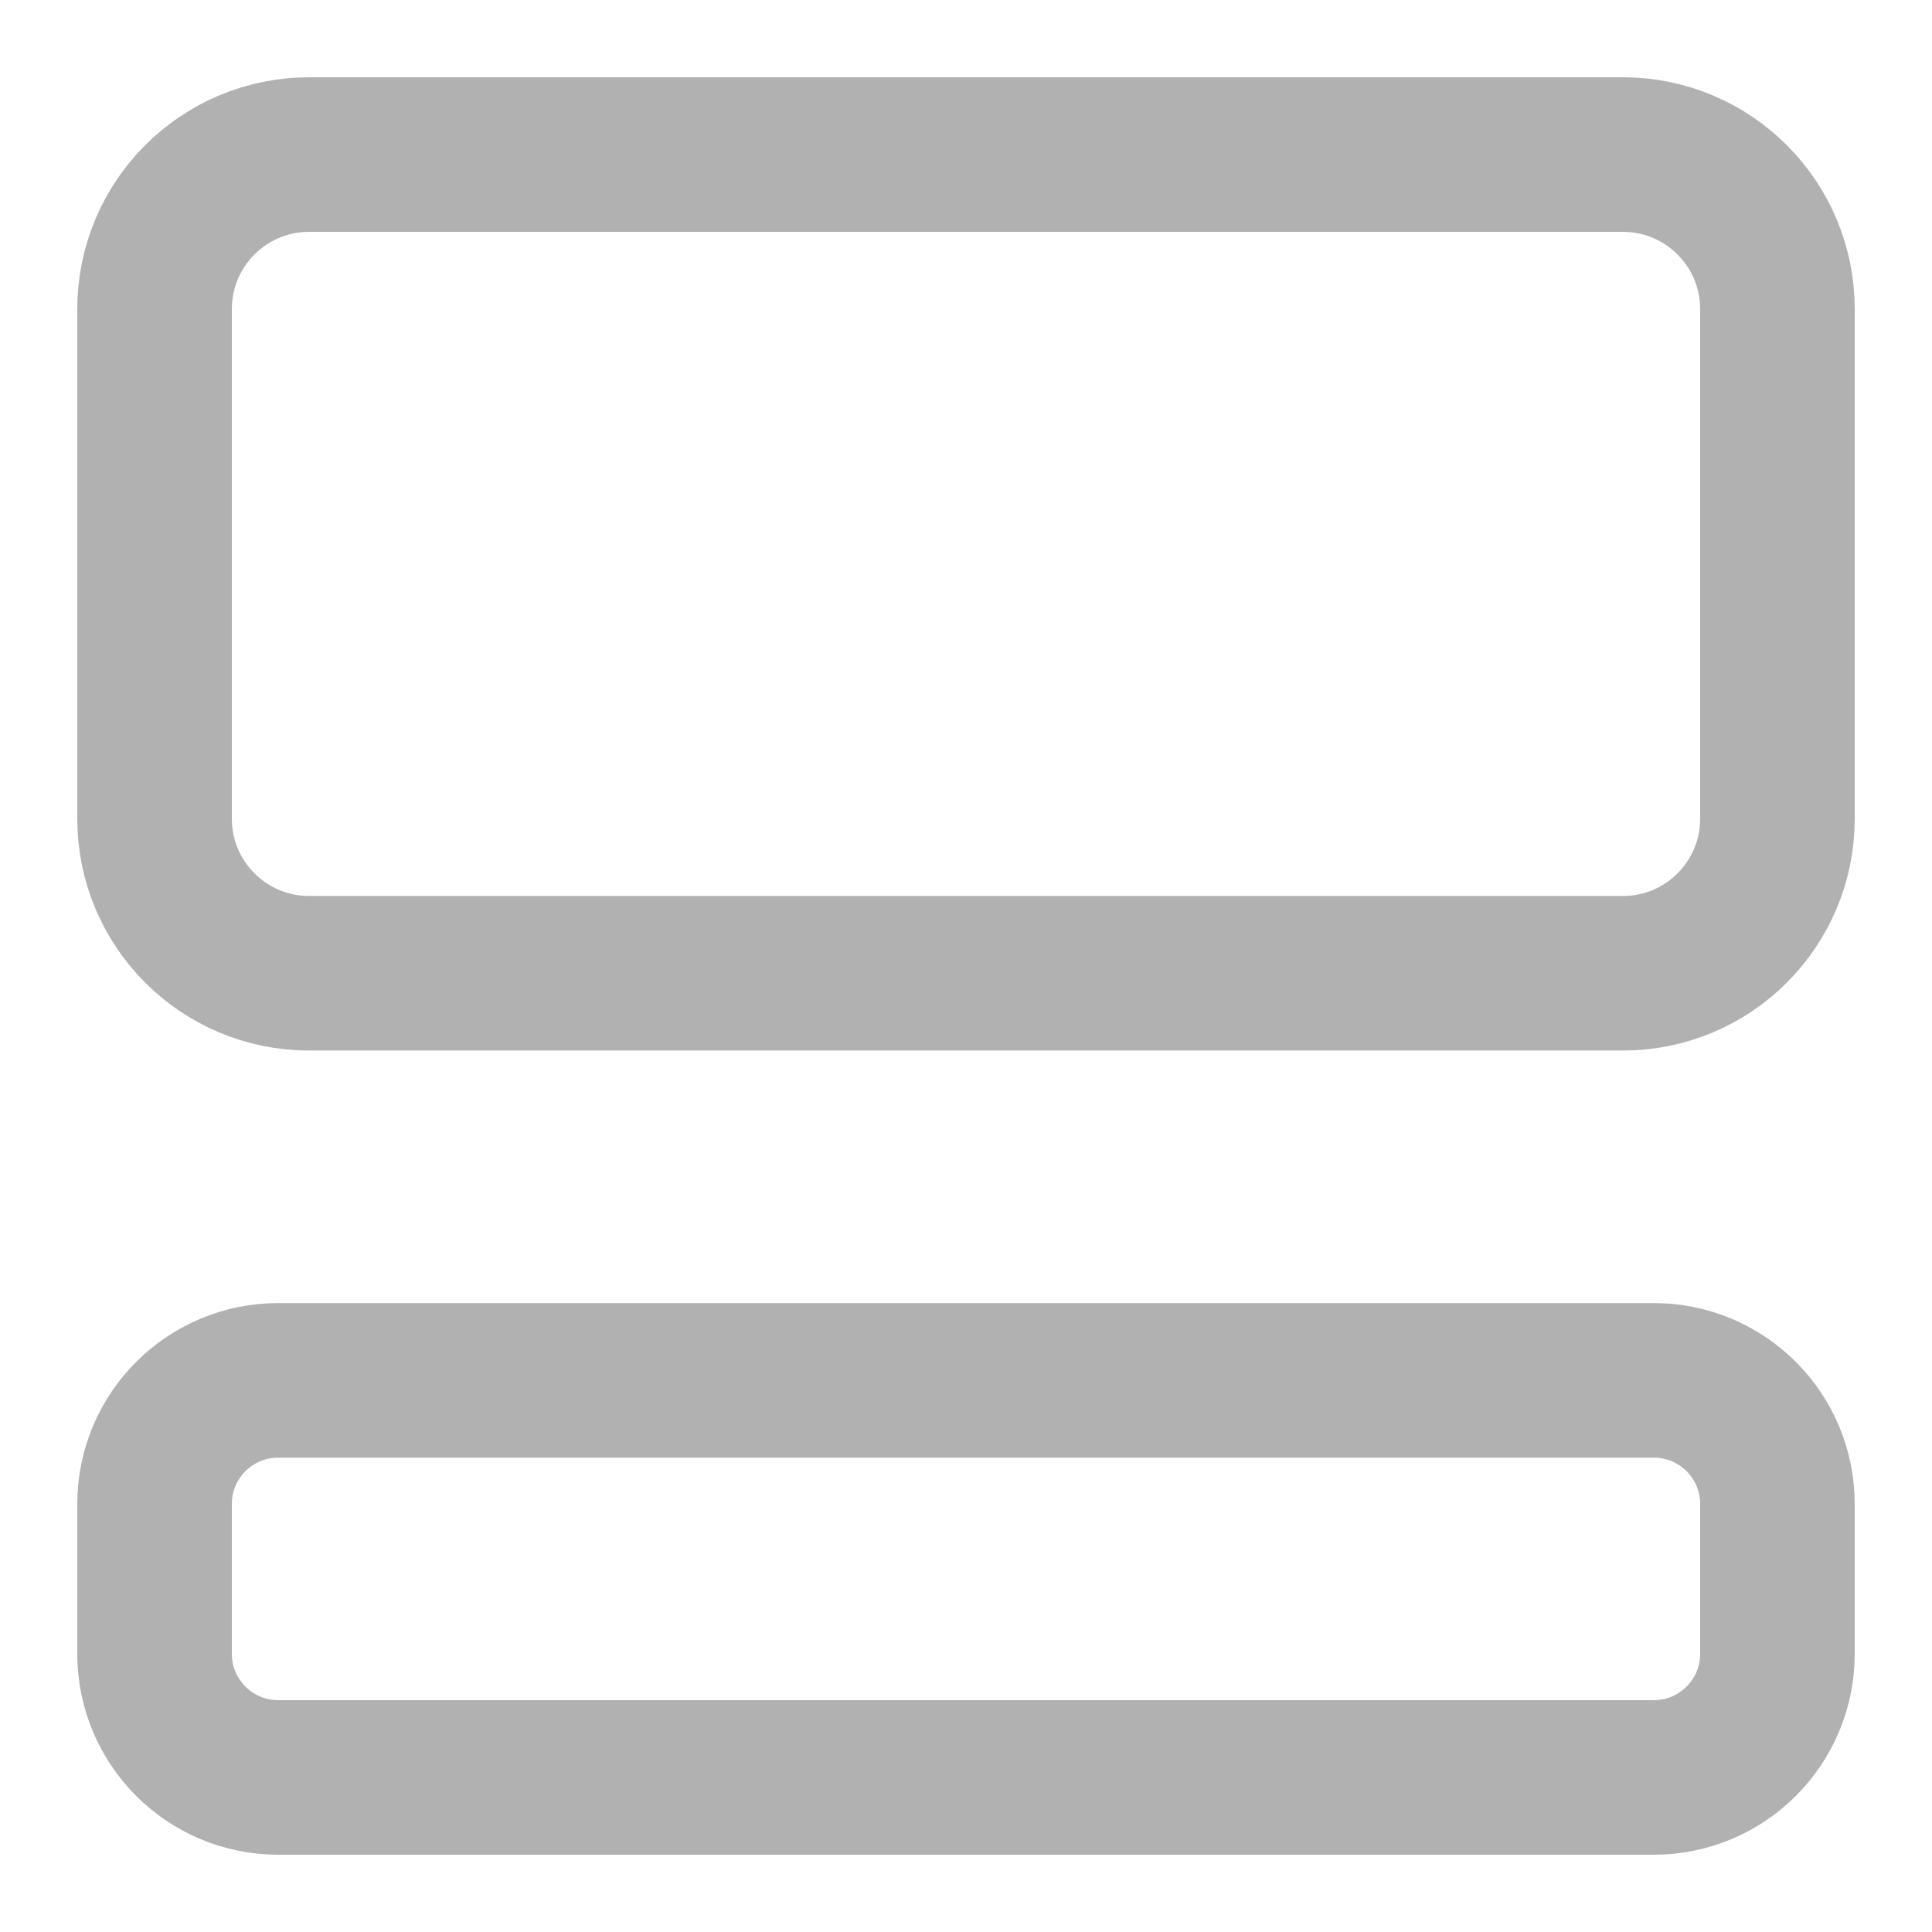
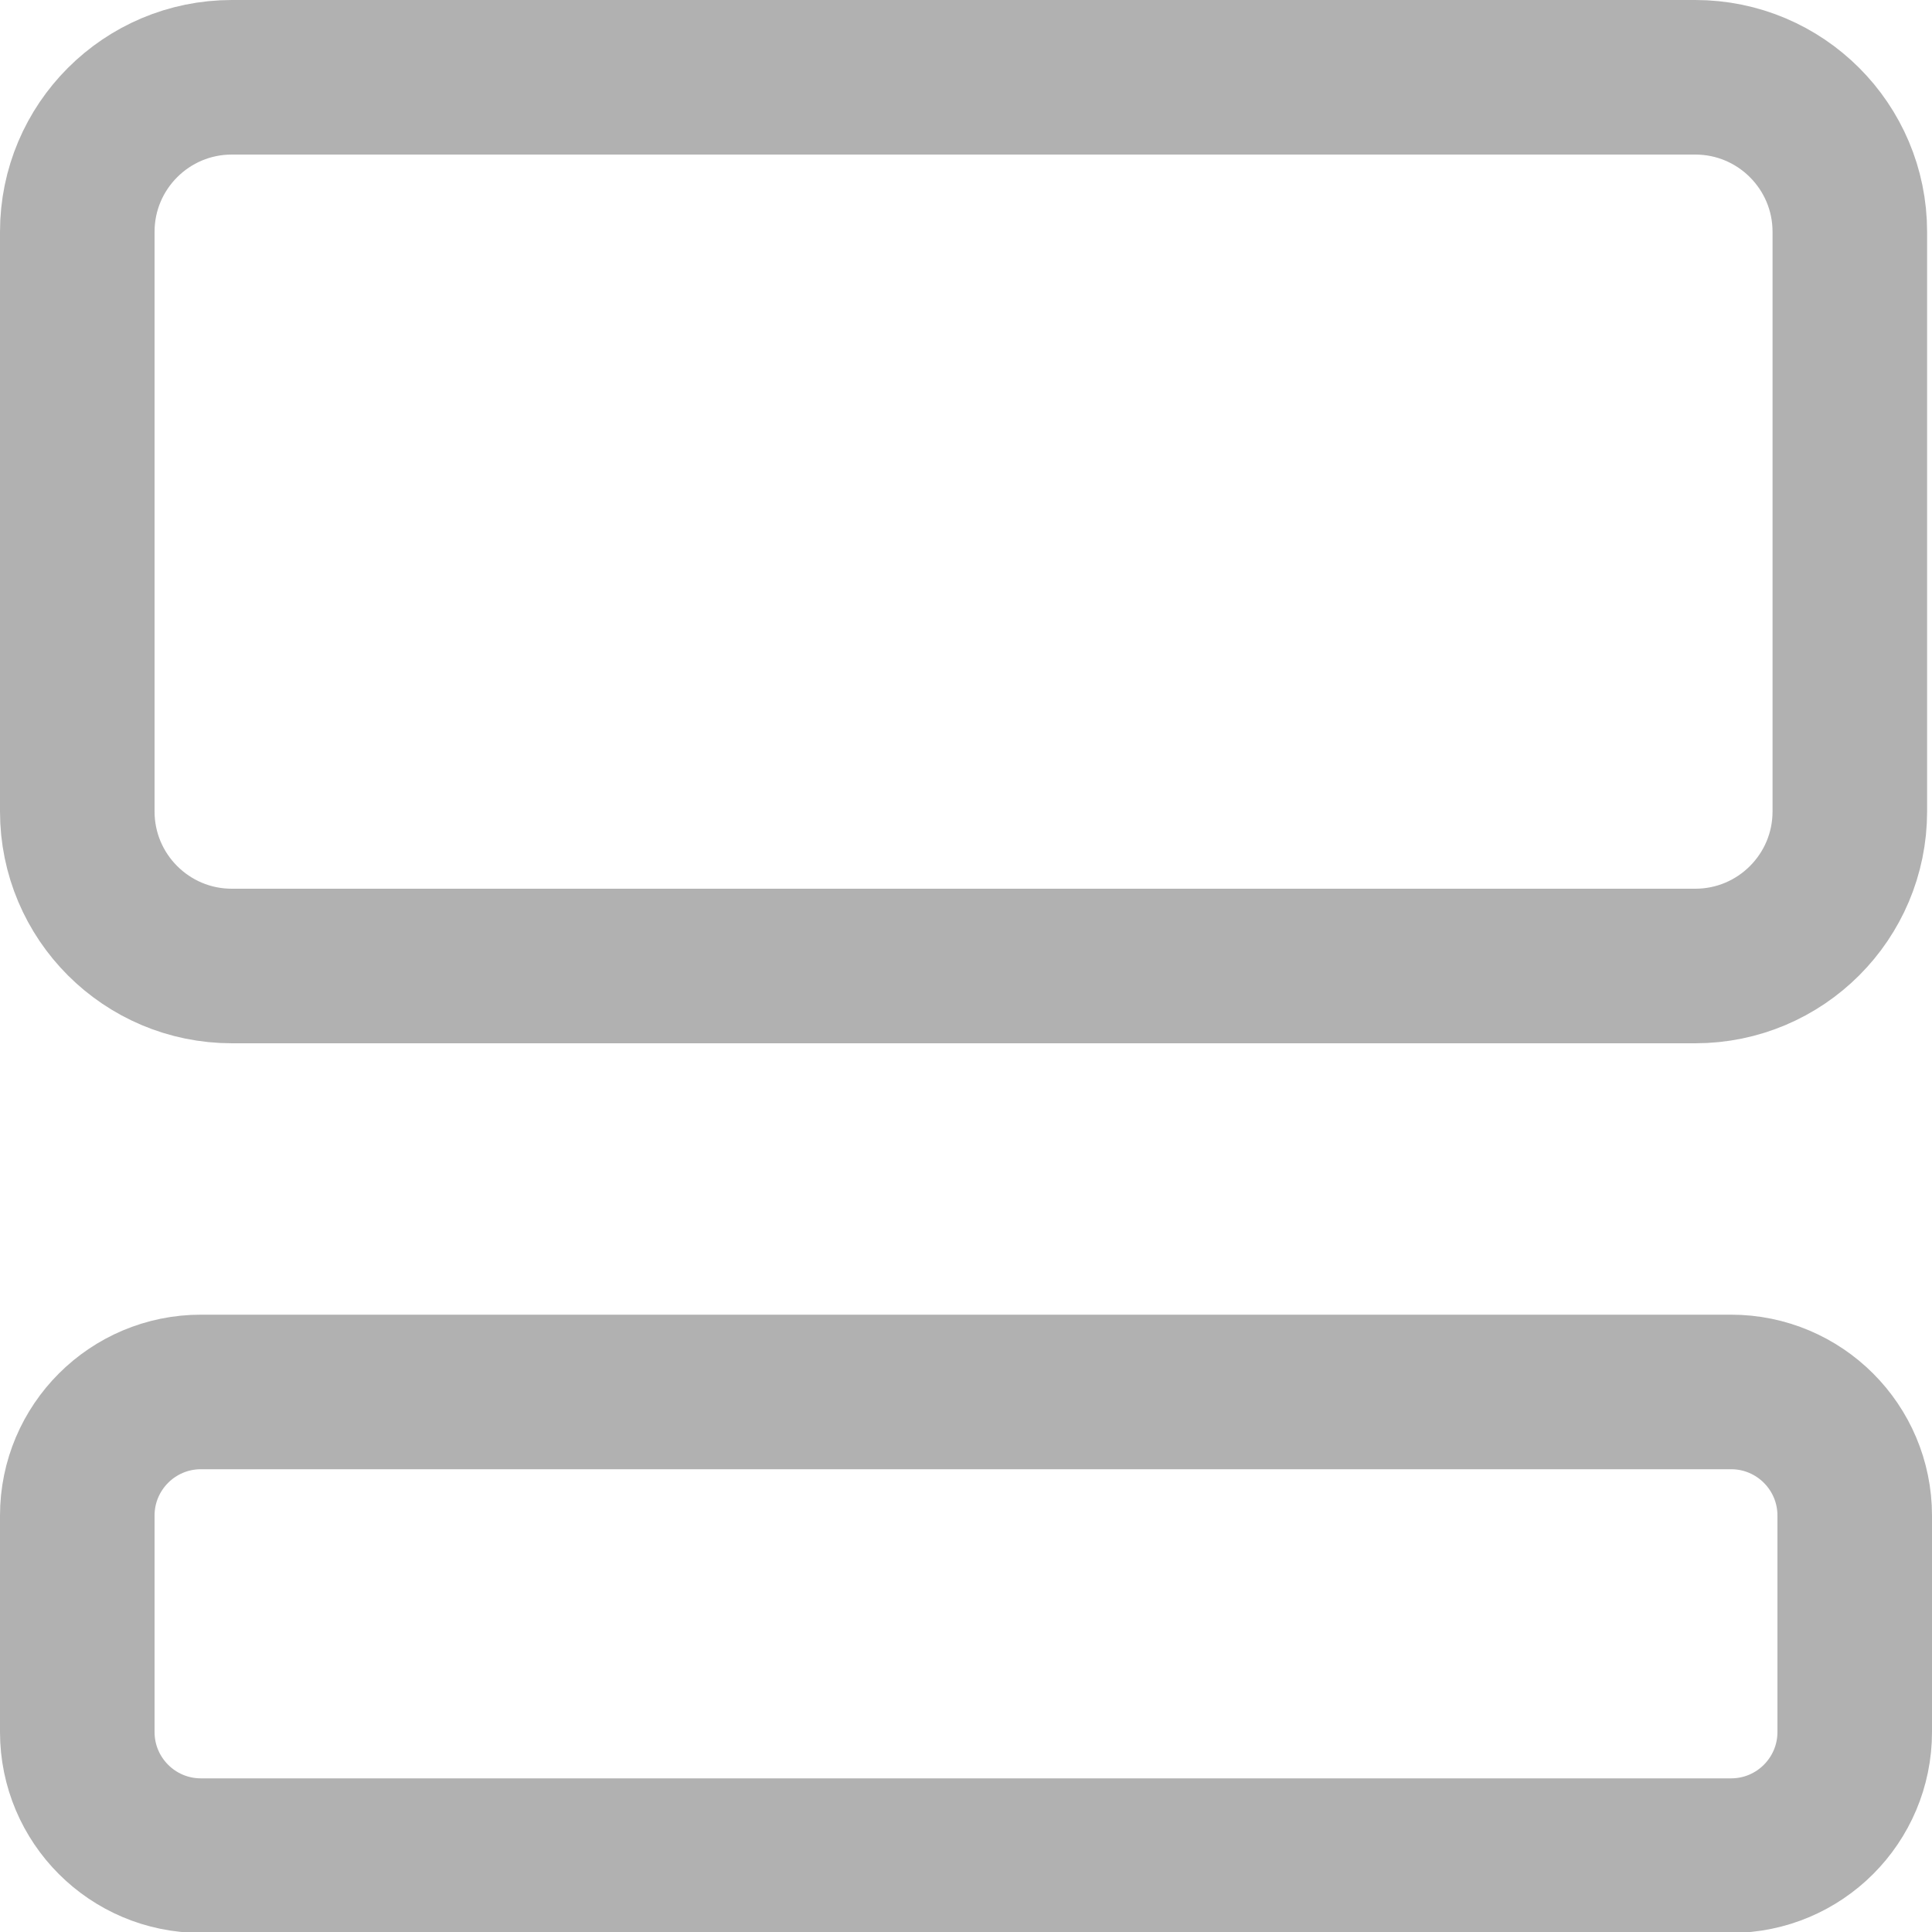
<svg xmlns="http://www.w3.org/2000/svg" xmlns:ns1="https://boxy-svg.com" viewBox="0 0 500 500">
-   <rect style="paint-order: fill; fill: rgba(0, 0, 0, 0); stroke: #b1b1b1; stroke-width: 40px;" x="40" y="357.237" width="420" height="102.763" rx="32" ry="32" ns1:origin="0.5 -2.333333" />
-   <rect style="fill: rgba(0, 0, 0, 0); stroke: #b1b1b1; stroke-width: 40px;" x="40" y="40" width="420" height="211.881" rx="40" ry="40" ns1:origin="0.5 0" />
+   <rect style="paint-order: fill; fill: rgba(0, 0, 0, 0); stroke: #b1b1b1; stroke-width: 40px;" x="20" y="360.237" width="460" height="120" rx="32" ry="32" ns1:origin="0.5 -2.333333" />
+   <rect style="fill: rgba(0, 0, 0, 0); stroke: #b1b1b1; stroke-width: 40px;" x="20" y="20" width="458.733" height="230" rx="40" ry="40" ns1:origin="0.5 0" />
</svg>
